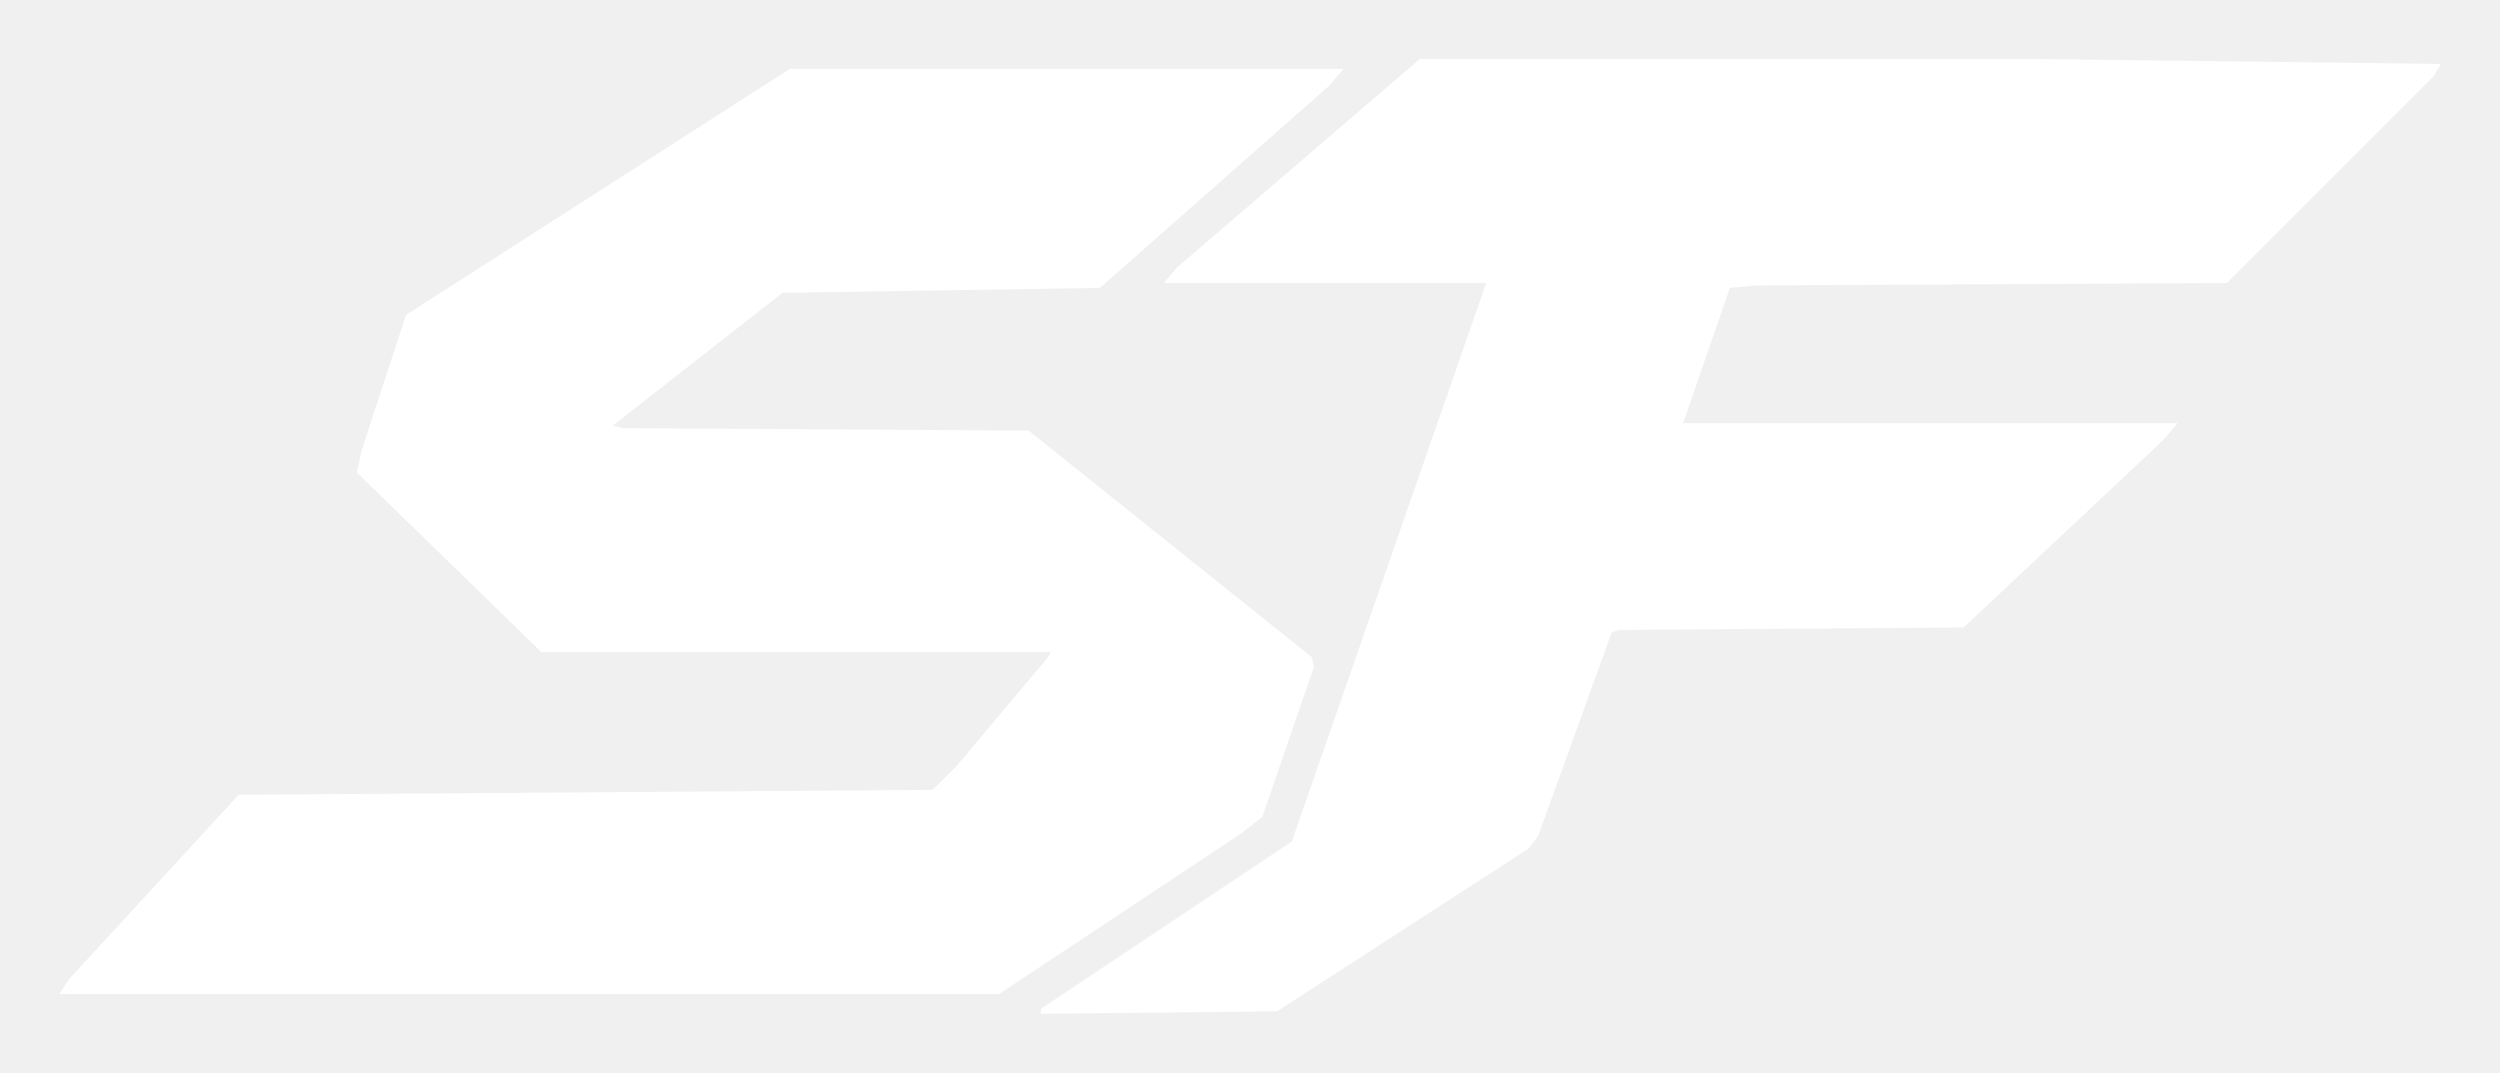
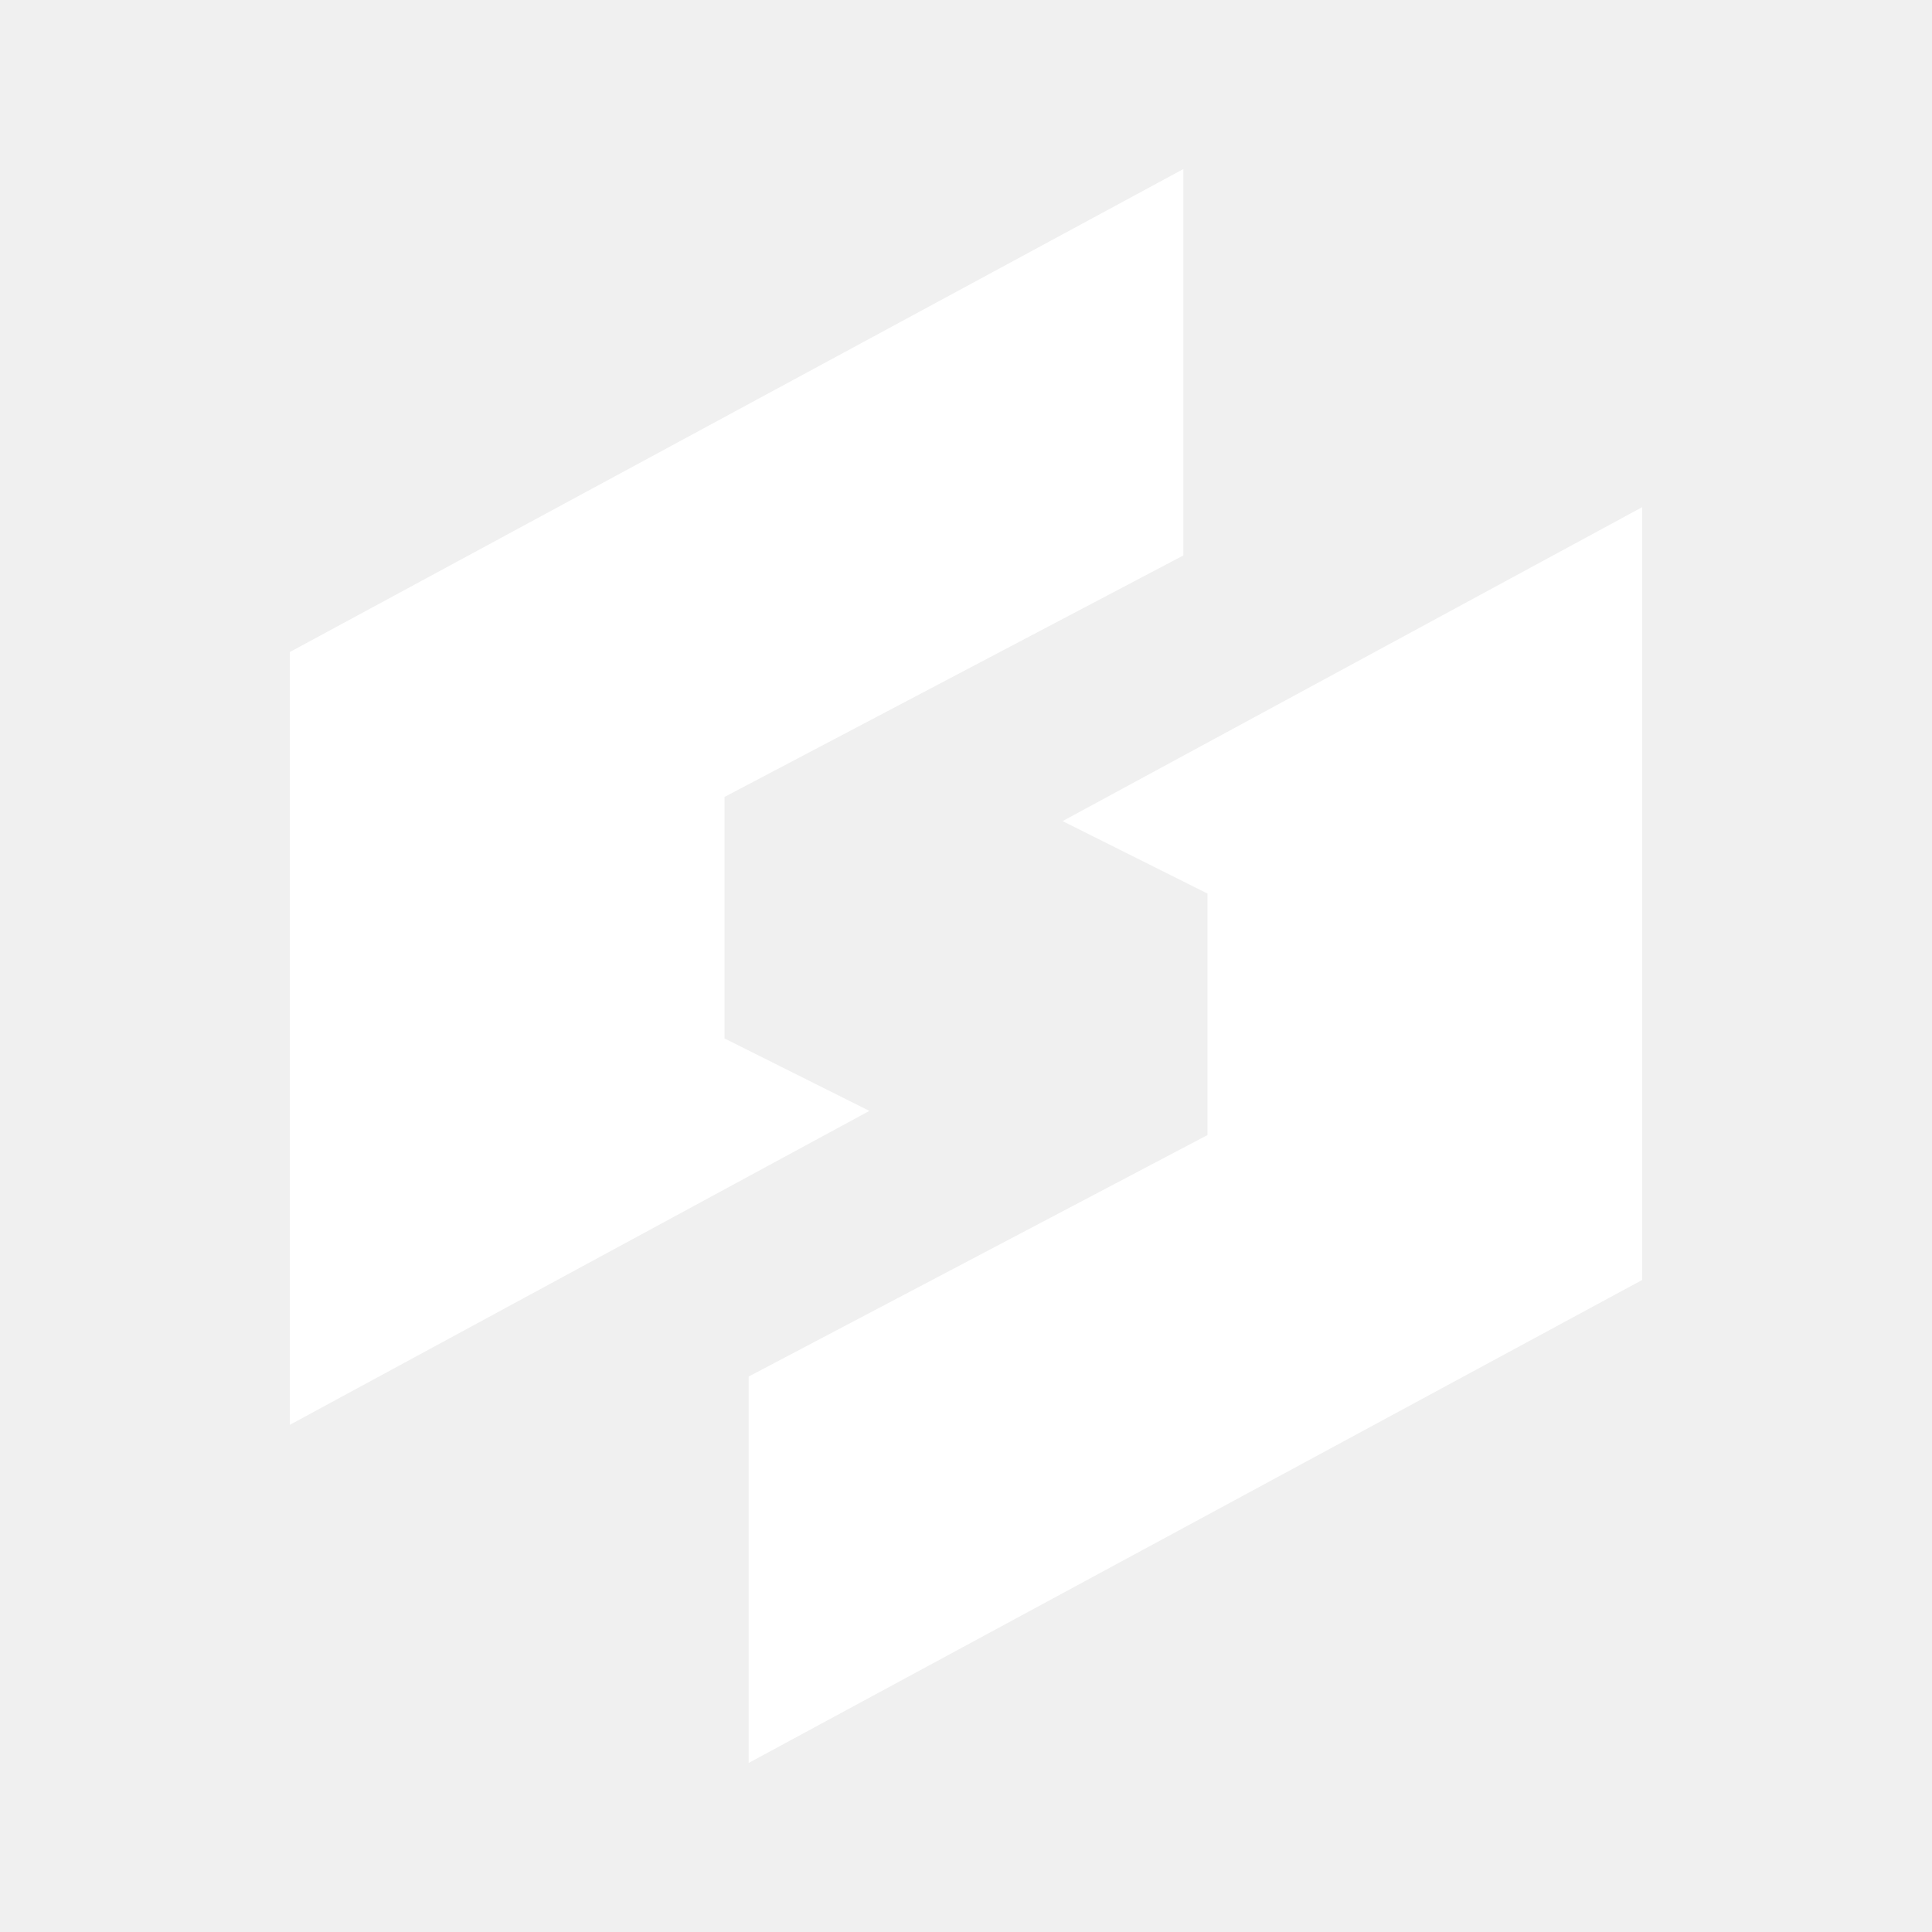
- <svg xmlns="http://www.w3.org/2000/svg" width="1016" height="436" viewBox="119 400 1016 436" fill="#FFFFFF" role="img" aria-labelledby="logo-title">
-   <path d="M0,0 L251,0 L415,2 L412,7 L328,91 L137,92 L126,93 L107,148 L308,148 L302,155 L221,231 L81,232 L78,233 L48,316 L44,321 L-58,387 L-154,388 L-154,386 L-52,318 L27,91 L-104,91 L-99,85 Z" transform="translate(696,424)" />
-   <path d="M0,0 L225,0 L219,7 L126,89 L-3,91 L-72,145 L-68,146 L97,147 L212,239 L213,243 L192,304 L183,311 L85,376 L-297,376 L-293,370 L-224,295 L58,293 L68,283 L105,239 L106,237 L-101,237 L-176,164 L-174,155 L-156,100 Z" transform="translate(440,428)" />
+ <svg xmlns="http://www.w3.org/2000/svg" viewBox="0 0 160 160" width="160" height="160" role="img" aria-labelledby="title desc">
+   <defs>
+     <path id="plane" d="M24 54 L98 14 L98 46 L60 66 L60 86 L72 92 L24 118 Z" />
+   </defs>
+   <g fill="#FFFFFF">
+     <use href="#plane" />
+     <use href="#plane" transform="rotate(180 80 80)" />
+   </g>
</svg>
